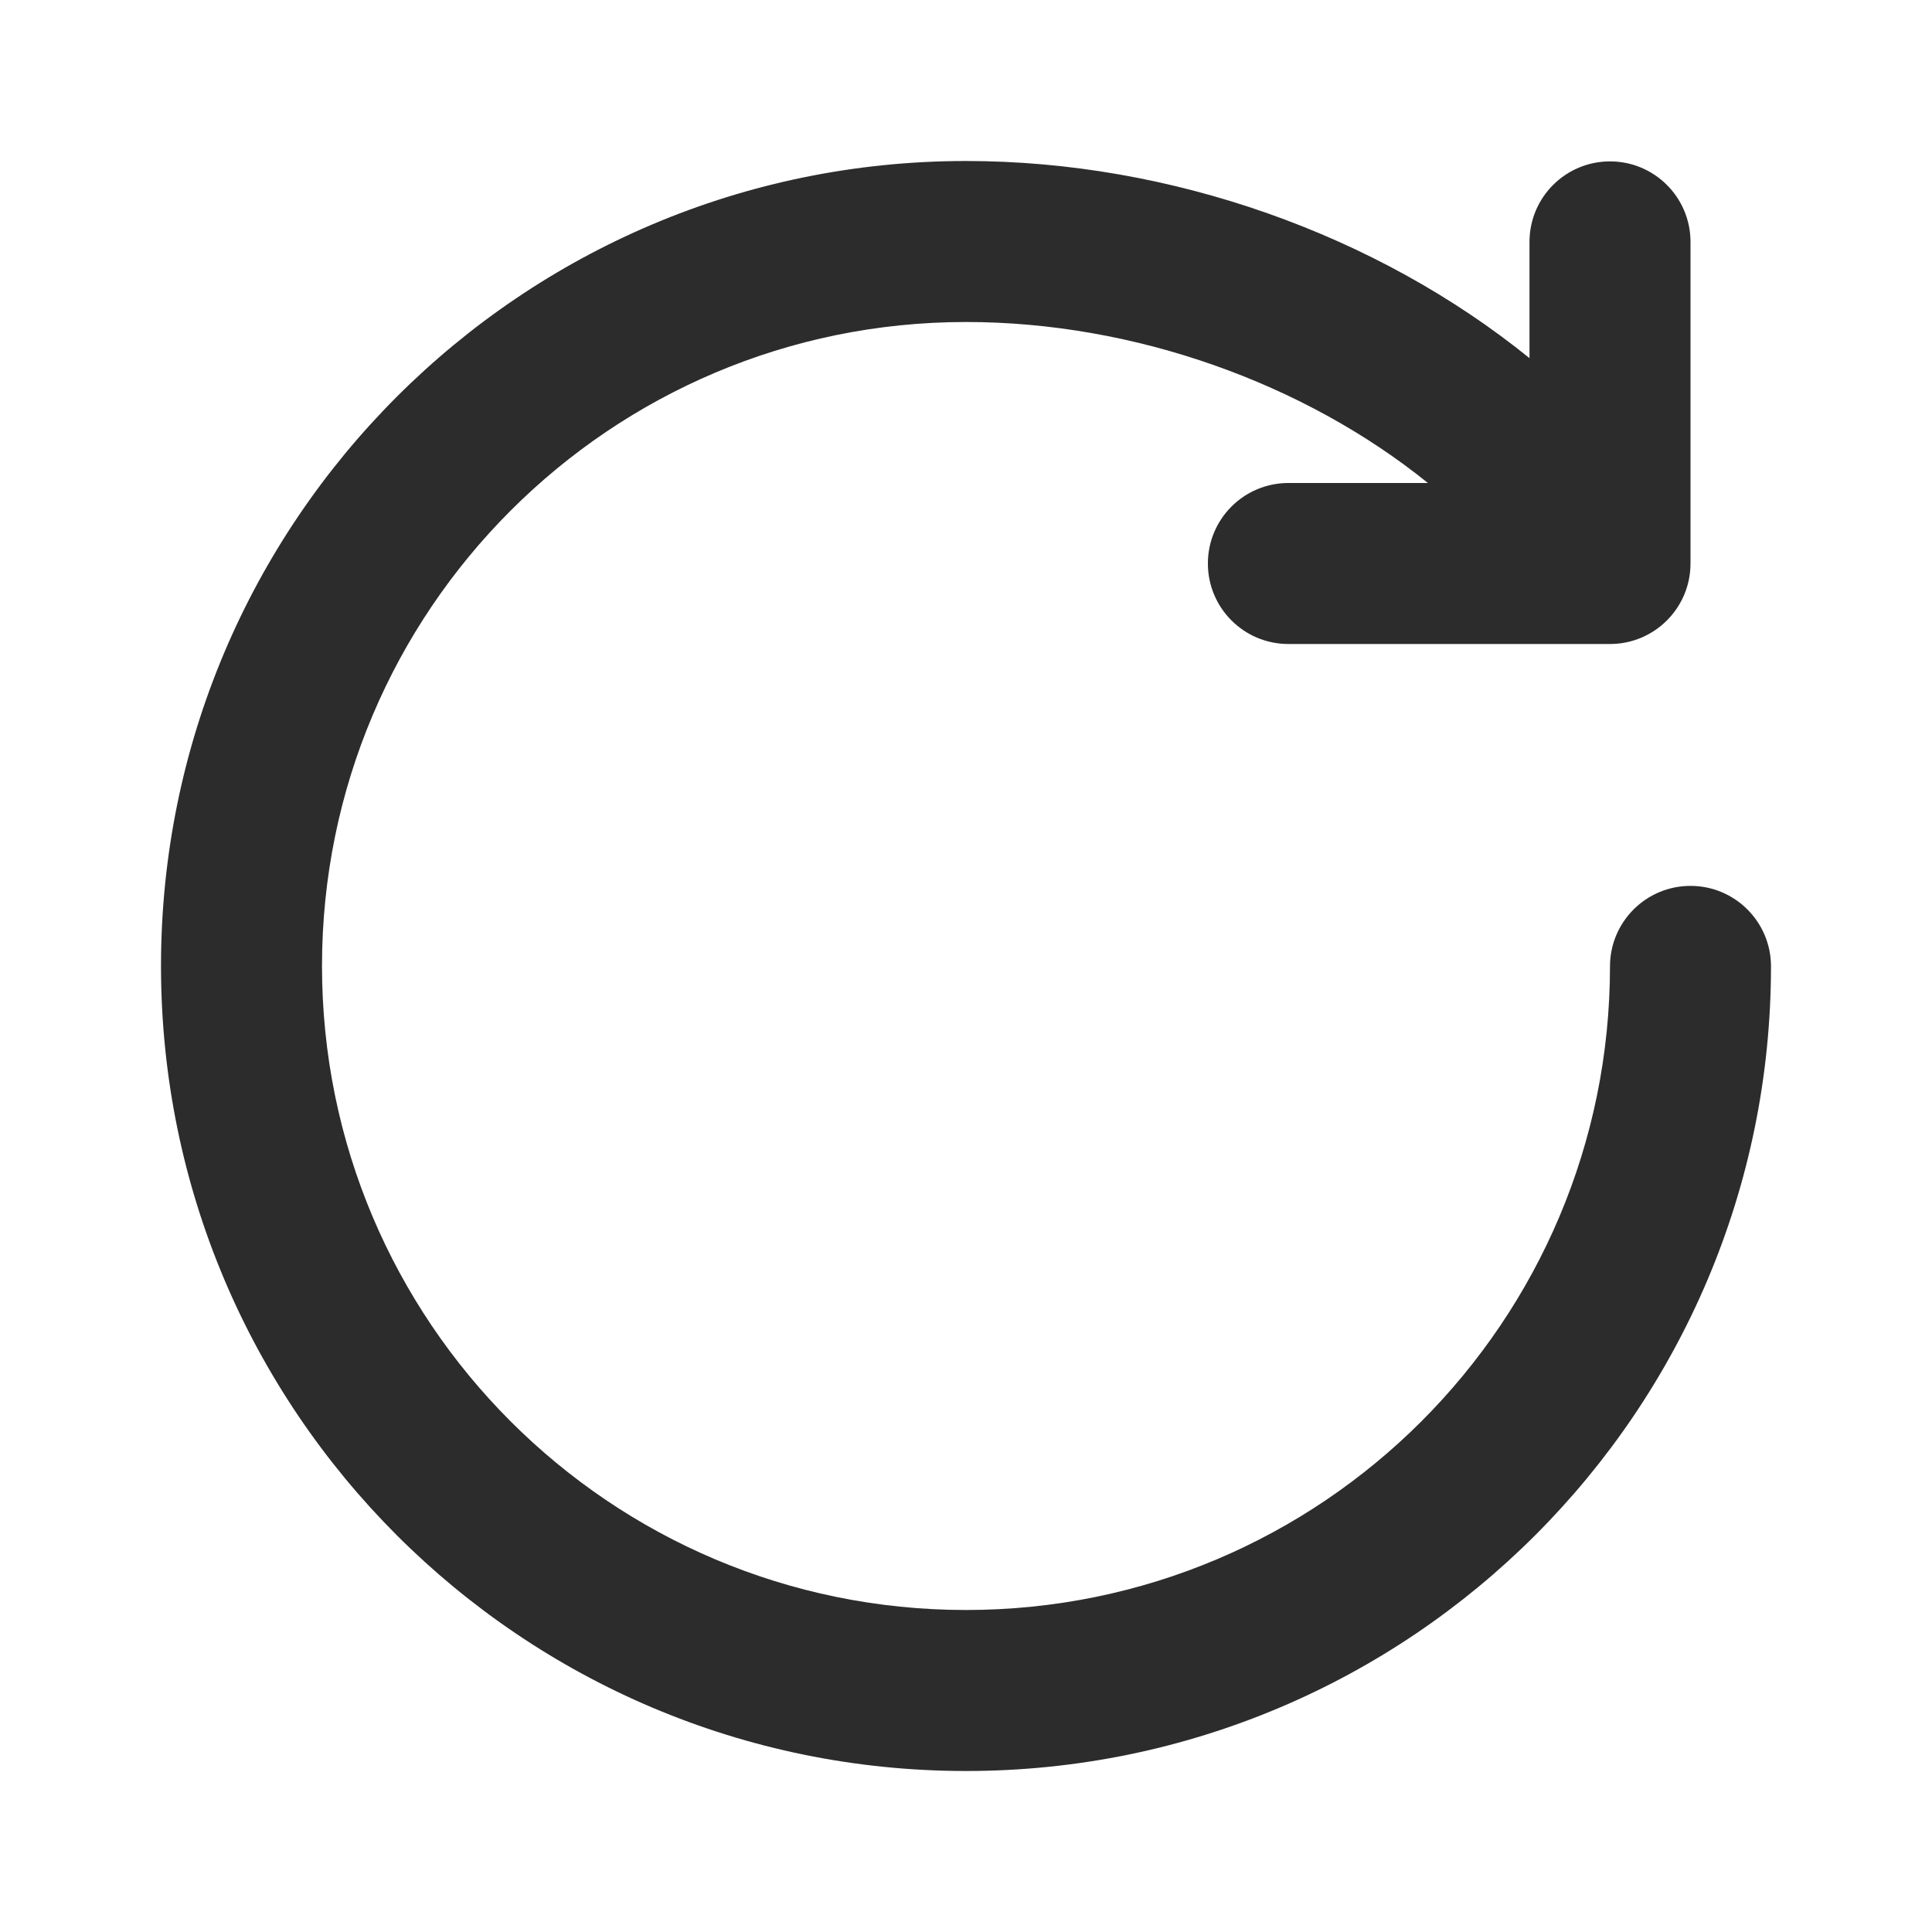
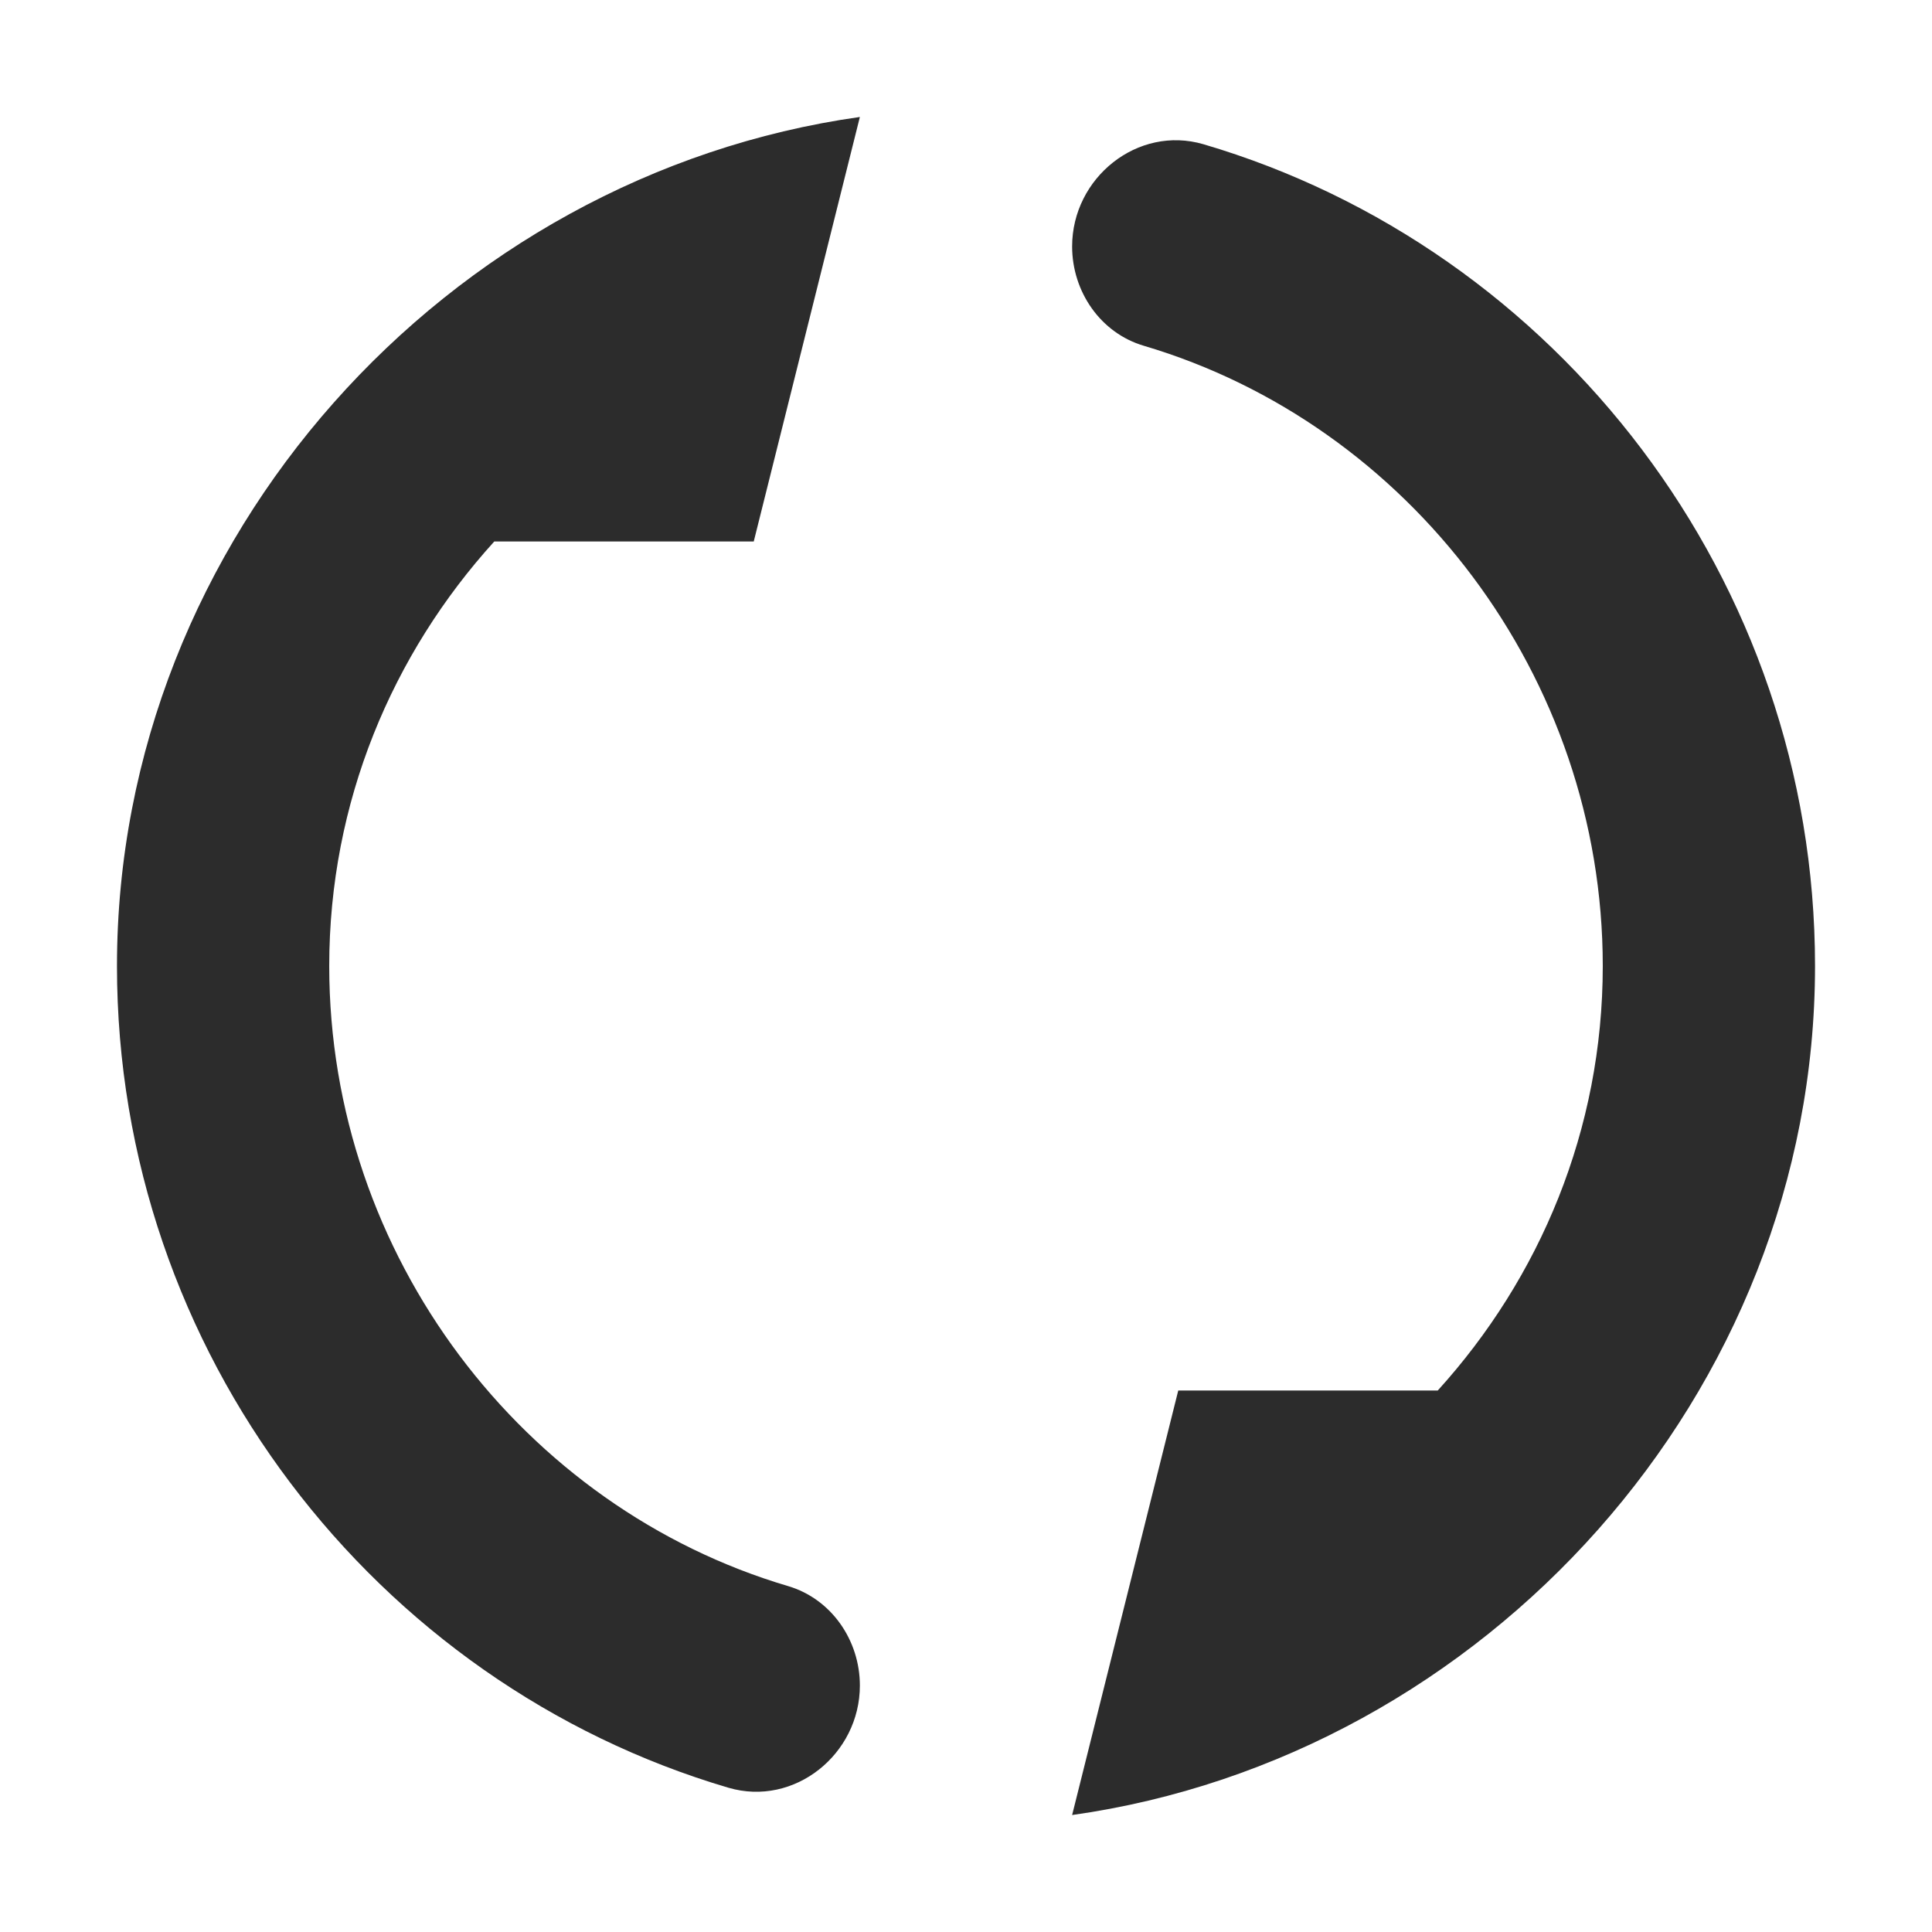
- <svg xmlns="http://www.w3.org/2000/svg" t="1627032106140" class="icon" viewBox="0 0 1024 1024" version="1.1" p-id="2235" width="200" height="200">
+ <svg xmlns="http://www.w3.org/2000/svg" t="1627285086813" class="icon" viewBox="0 0 1024 1024" version="1.1" p-id="3152" width="200" height="200">
  <defs>
    <style type="text/css">@font-face { font-family: feedback-iconfont; src: url("//at.alicdn.com/t/font_1031158_1uhr8ri0pk5.eot?#iefix") format("embedded-opentype"), url("//at.alicdn.com/t/font_1031158_1uhr8ri0pk5.woff2") format("woff2"), url("//at.alicdn.com/t/font_1031158_1uhr8ri0pk5.woff") format("woff"), url("//at.alicdn.com/t/font_1031158_1uhr8ri0pk5.ttf") format("truetype"), url("//at.alicdn.com/t/font_1031158_1uhr8ri0pk5.svg#iconfont") format("svg"); }
</style>
  </defs>
-   <path d="M756.821 256C691.541 203.264 601.472 170.667 512 170.667a341.333 341.333 0 1 0 341.333 341.333 42.667 42.667 0 0 1 85.333 0c0 235.648-191.019 426.667-426.667 426.667S85.333 747.648 85.333 512 276.352 85.333 512 85.333c108.757 0 217.899 39.083 298.667 104.491V128a42.667 42.667 0 0 1 85.333 0v170.667a42.667 42.667 0 0 1-42.667 42.667h-170.667a42.667 42.667 0 0 1 0-85.333h74.155z" p-id="2236" fill="#2c2c2c" />
+   <path d="M568.25 962l56.25-225h137.531c54.056-59.569 87.469-138.094 87.469-225 0-153.563-102.825-287.156-243.225-328.725-22.95-6.75-38.025-28.688-38.025-52.65v0c0-36.394 34.706-64.406 69.638-54.169 187.2 55.125 324.113 230.738 324.113 435.544 0 227.081-175.163 419.231-393.75 450zM62 512c0-227.025 175.163-419.231 393.75-450l-56.25 225h-137.531c-54.056 59.569-87.469 138.094-87.469 225 0 153.563 102.825 287.156 243.225 328.669 22.95 6.806 38.025 28.744 38.025 52.706v0c0 36.394-34.706 64.406-69.638 54.169-187.2-55.125-324.113-230.738-324.113-435.544z" p-id="3153" fill="#2c2c2c" />
</svg>
